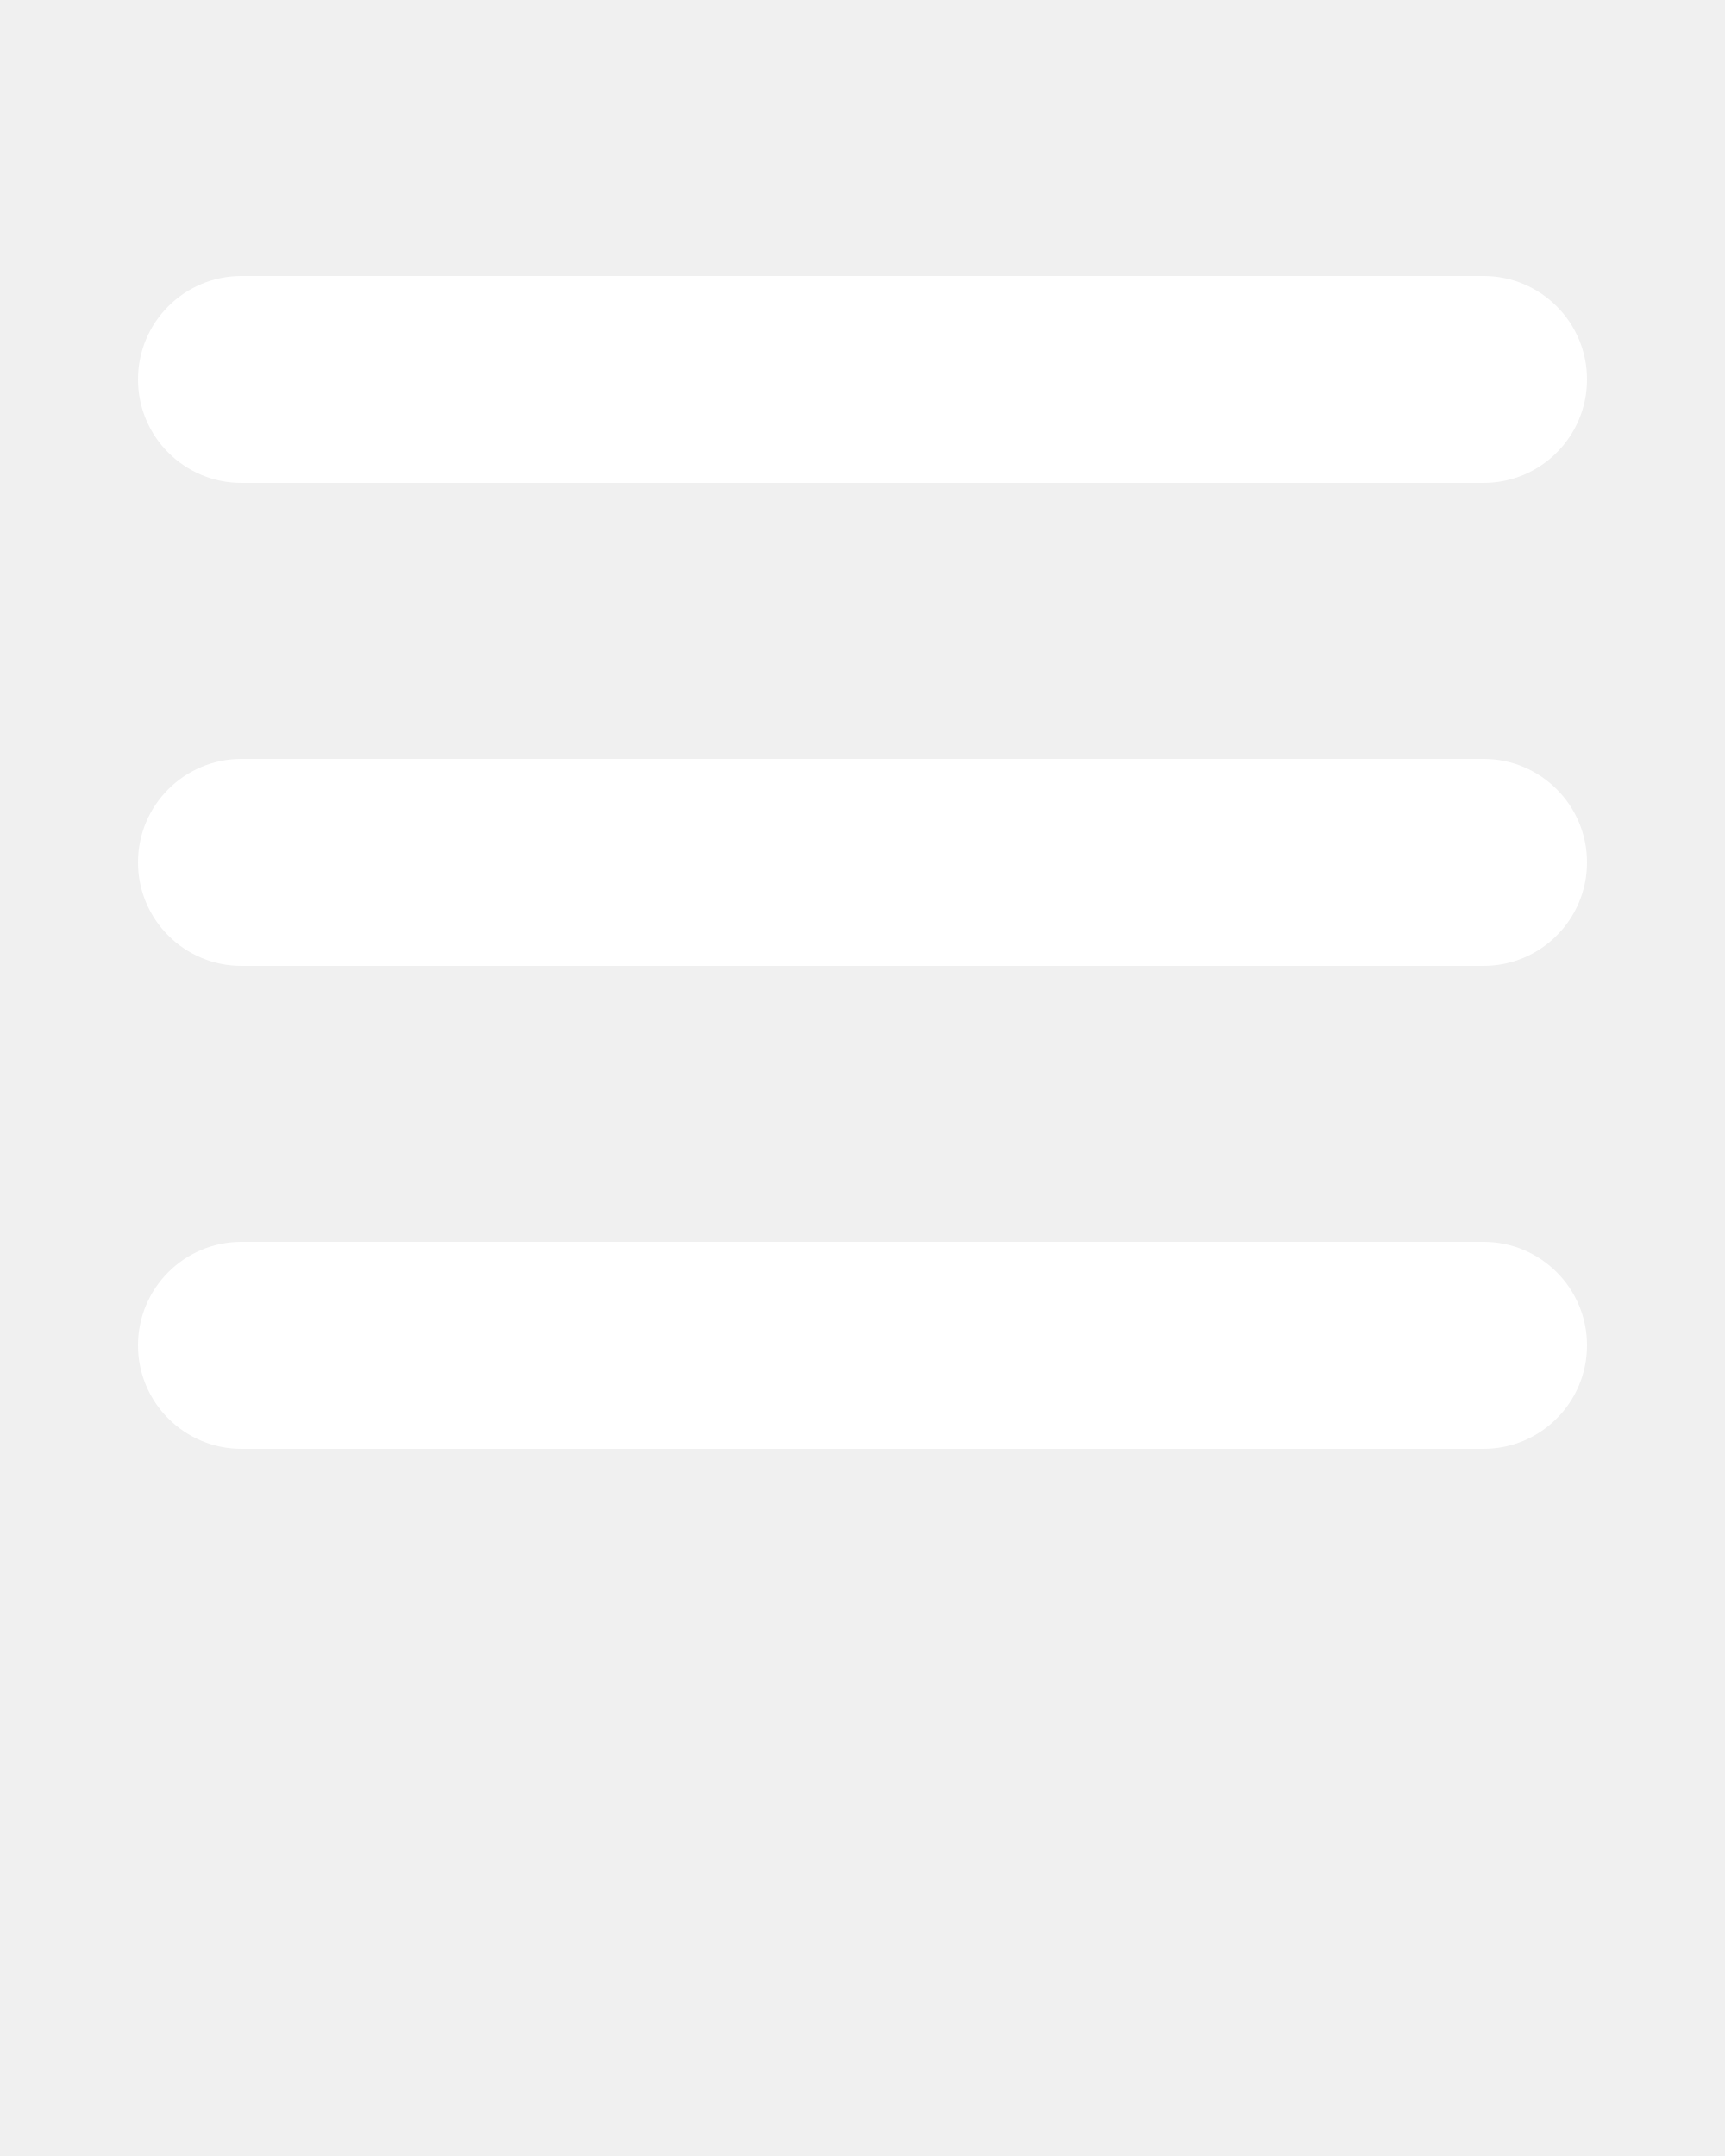
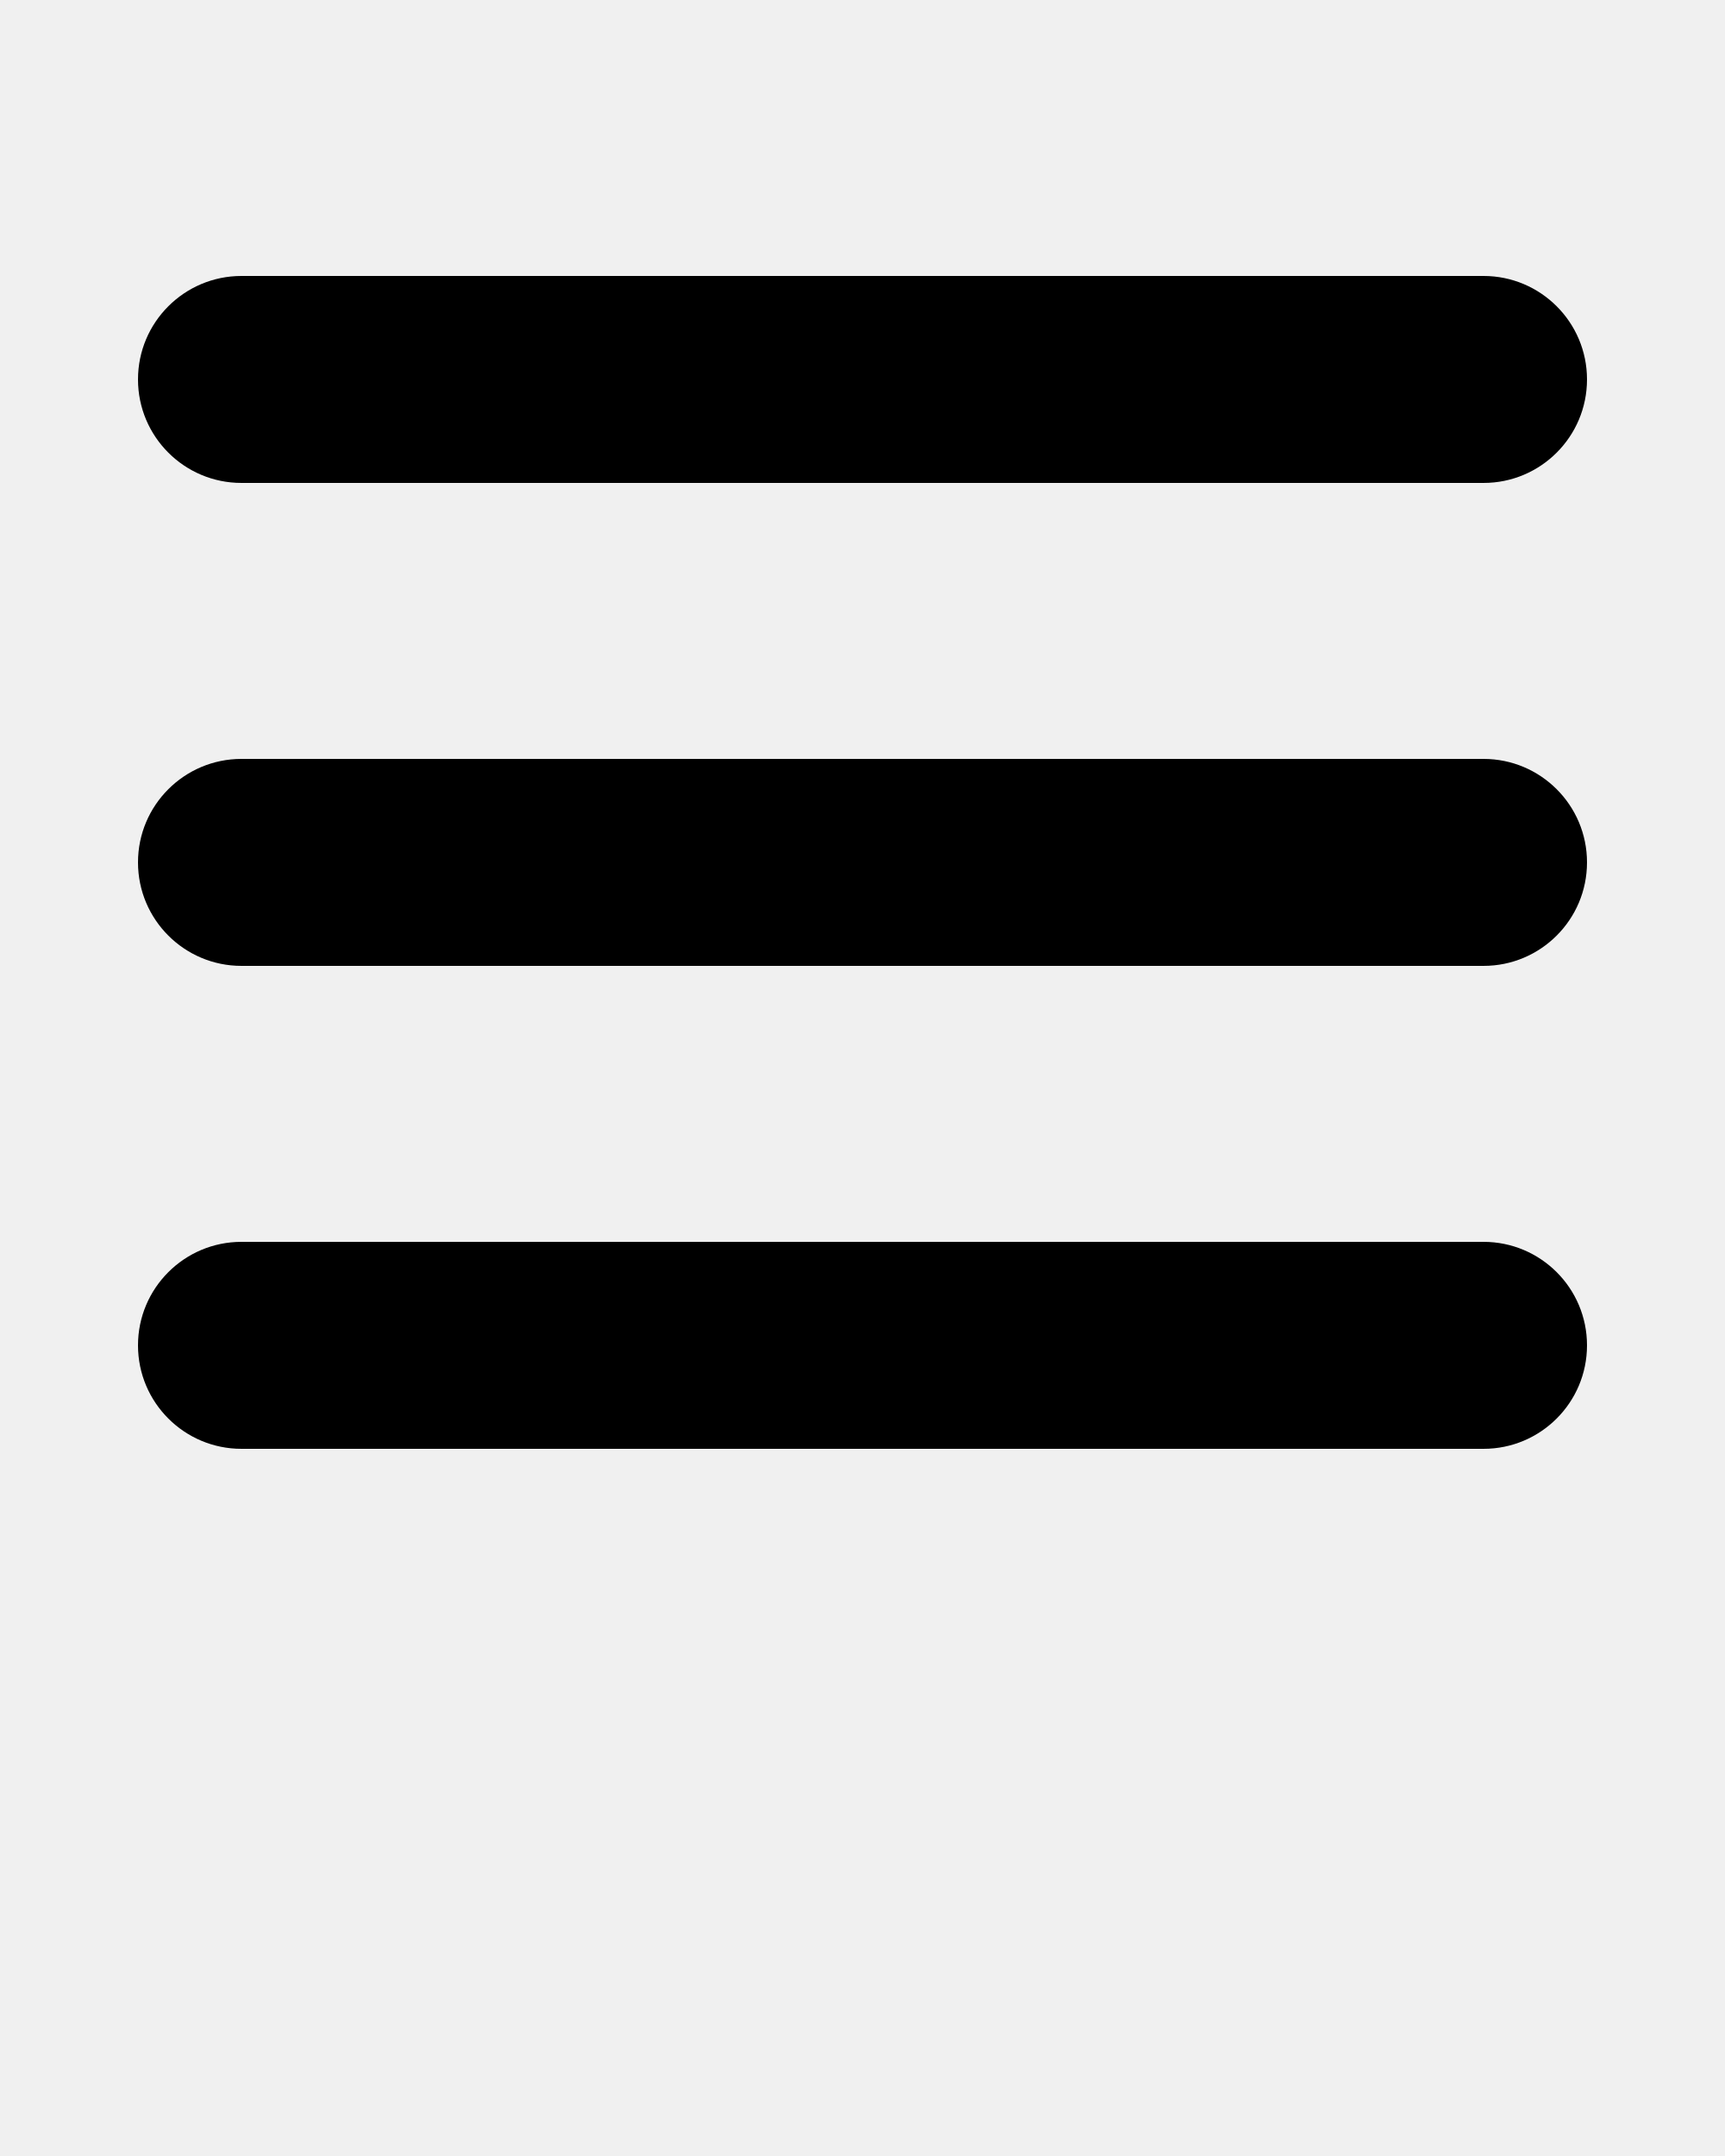
<svg xmlns="http://www.w3.org/2000/svg" version="1.1" x="0px" y="0px" viewBox="0 0 100 125">
  <g transform="translate(0,-952.3622)">
-     <path d="m 14,968.362 c -3.314,0 -6,2.686 -6,6 0,3.314 2.686,6 6,6 l 72,0 c 3.314,0 6,-2.686 6,-6 0,-3.314 -2.686,-6 -6,-6 z m 0,28 c -3.314,0 -6,2.686 -6,6 0,3.314 2.686,6 6,6 l 72,0 c 3.314,0 6,-2.686 6,-6 0,-3.314 -2.686,-6 -6,-6 z m 0,28 c -3.314,0 -6,2.686 -6,6 0,3.314 2.686,6 6,6 l 72,0 c 3.314,0 6,-2.686 6,-6 0,-3.314 -2.686,-6 -6,-6 z" style="text-indent:0;text-transform:none;direction:ltr;block-progression:tb;baseline-shift:baseline;color:#000000;enable-background:accumulate;" fill="#fff" fill-opacity="1" stroke="none" marker="none" visibility="visible" display="inline" overflow="visible" />
+     <path d="m 14,968.362 c -3.314,0 -6,2.686 -6,6 0,3.314 2.686,6 6,6 l 72,0 c 3.314,0 6,-2.686 6,-6 0,-3.314 -2.686,-6 -6,-6 z m 0,28 c -3.314,0 -6,2.686 -6,6 0,3.314 2.686,6 6,6 l 72,0 c 3.314,0 6,-2.686 6,-6 0,-3.314 -2.686,-6 -6,-6 z m 0,28 c -3.314,0 -6,2.686 -6,6 0,3.314 2.686,6 6,6 l 72,0 c 3.314,0 6,-2.686 6,-6 0,-3.314 -2.686,-6 -6,-6 z" style="text-indent:0;text-transform:none;direction:ltr;block-progression:tb;baseline-shift:baseline;color:#000000;enable-background:accumulate;" fill-opacity="1" stroke="none" marker="none" visibility="visible" display="inline" overflow="visible" />
  </g>
</svg>
